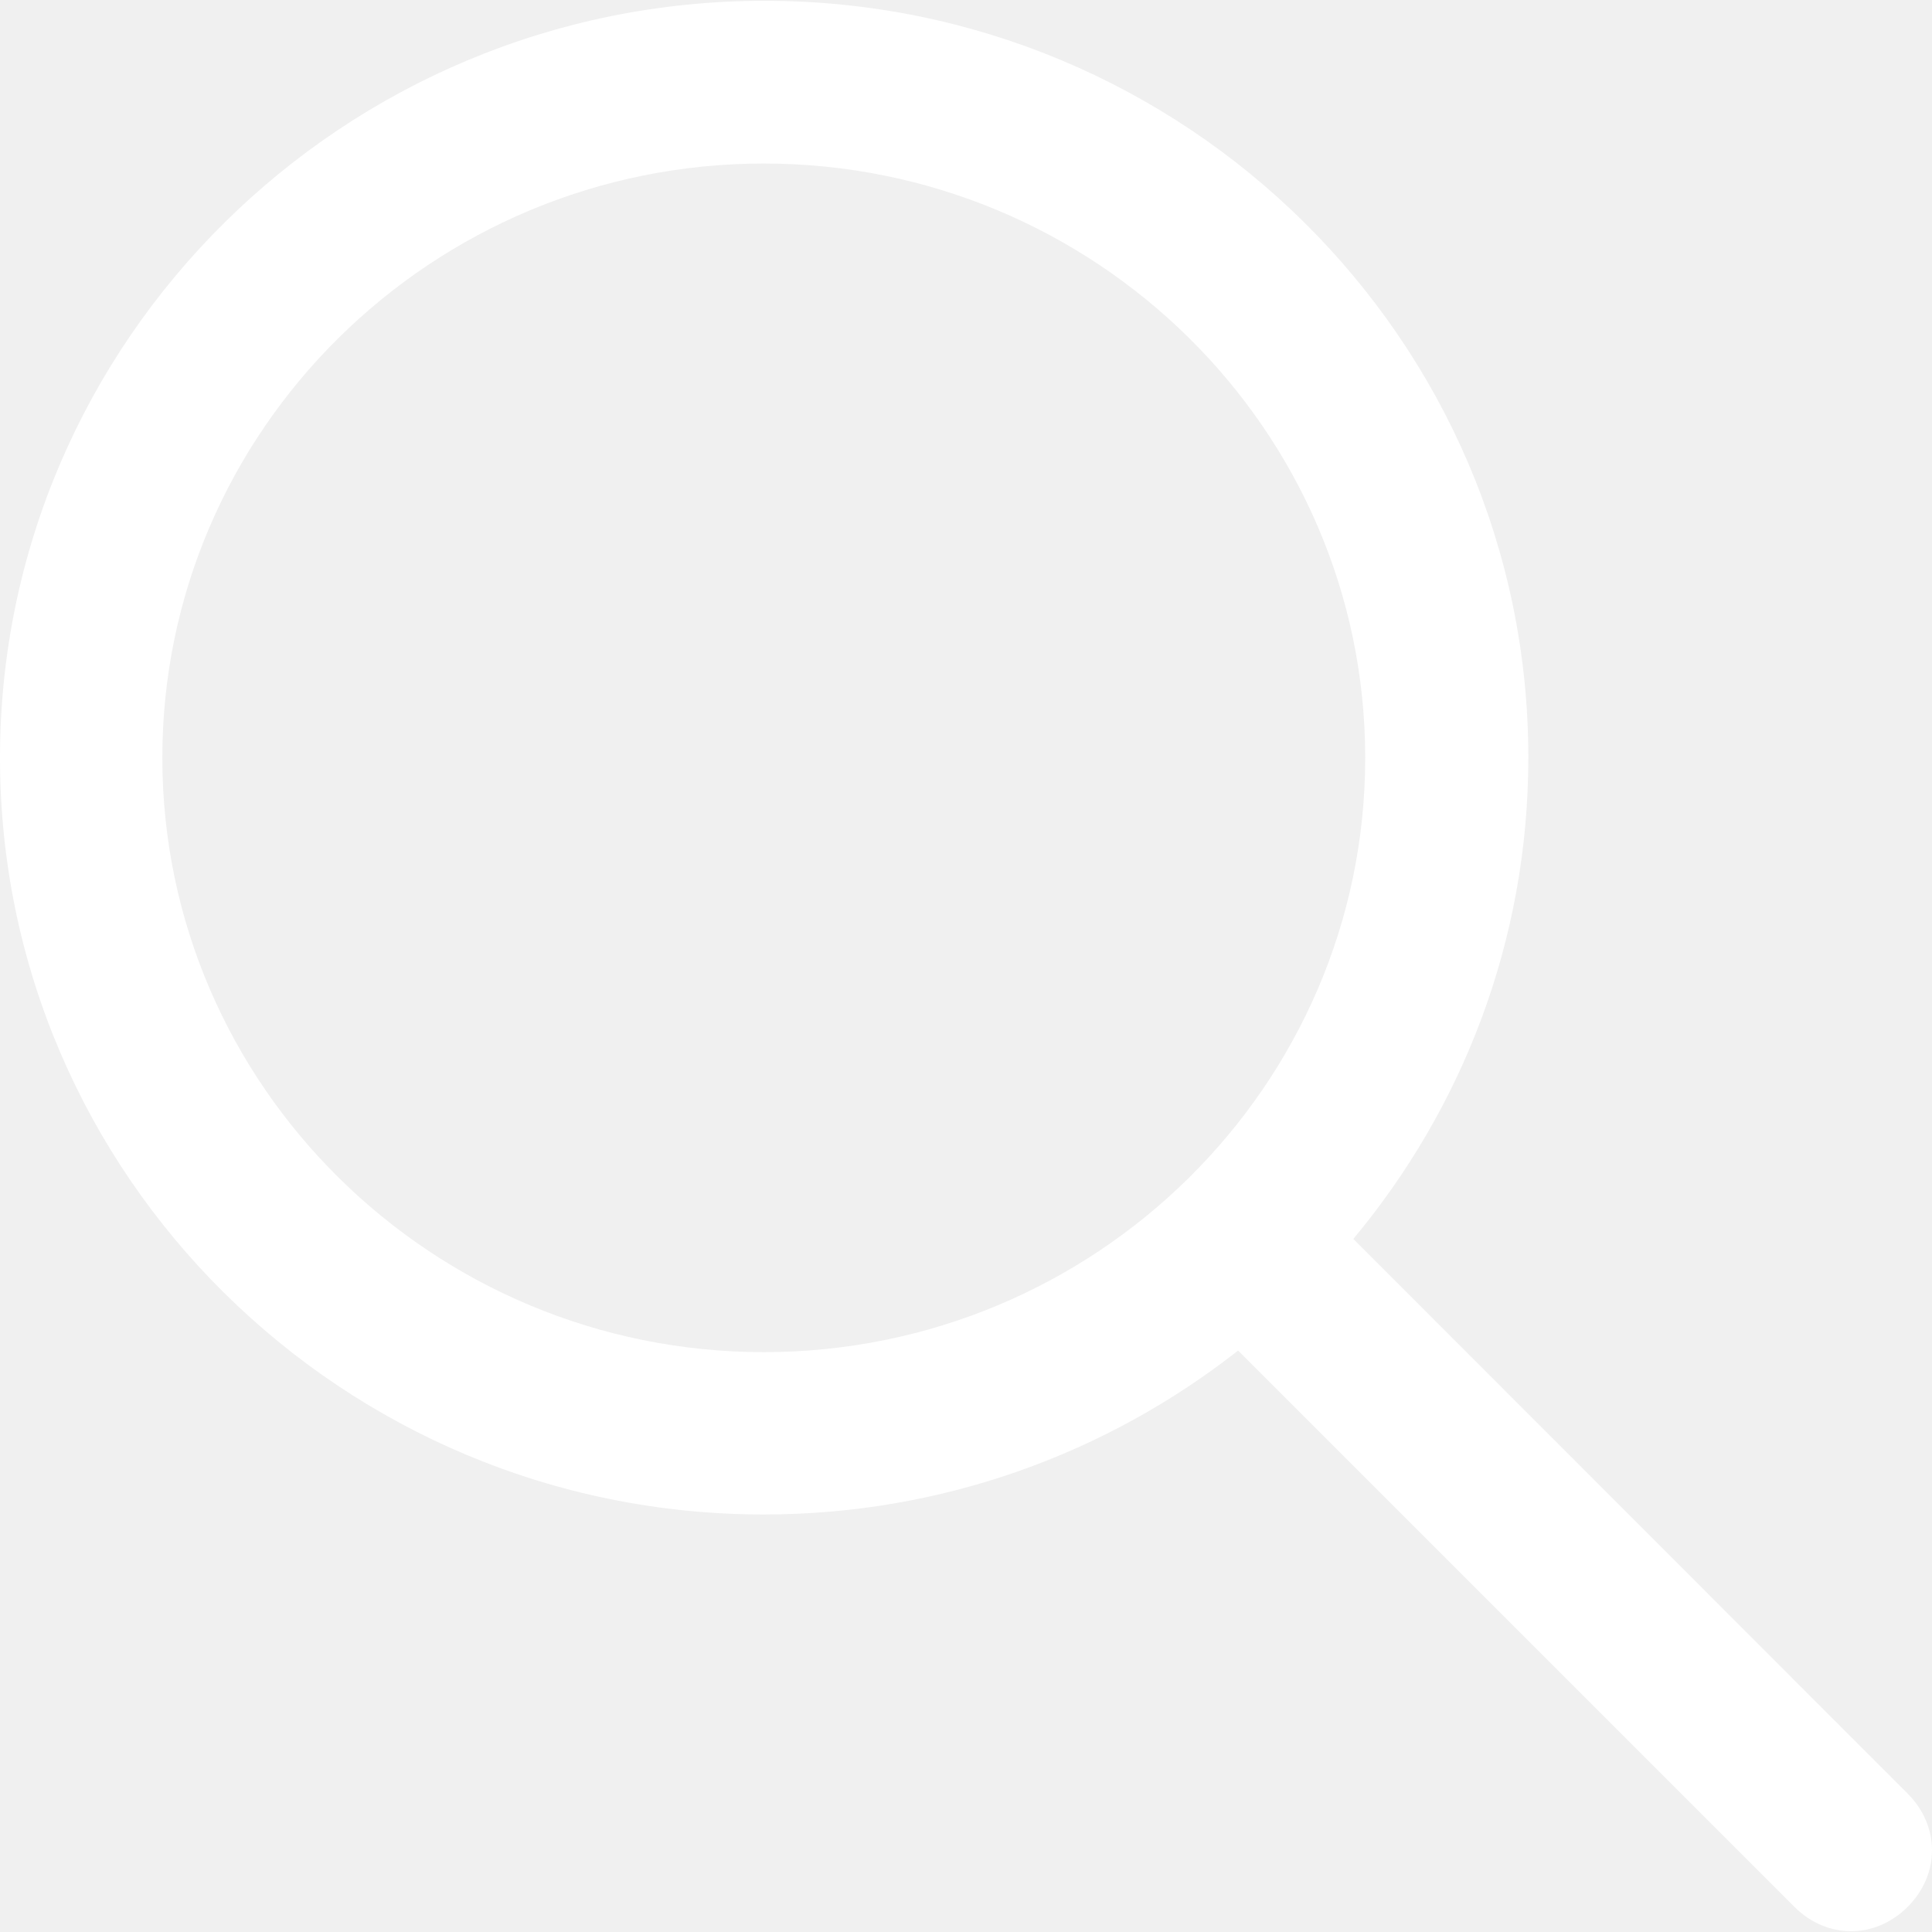
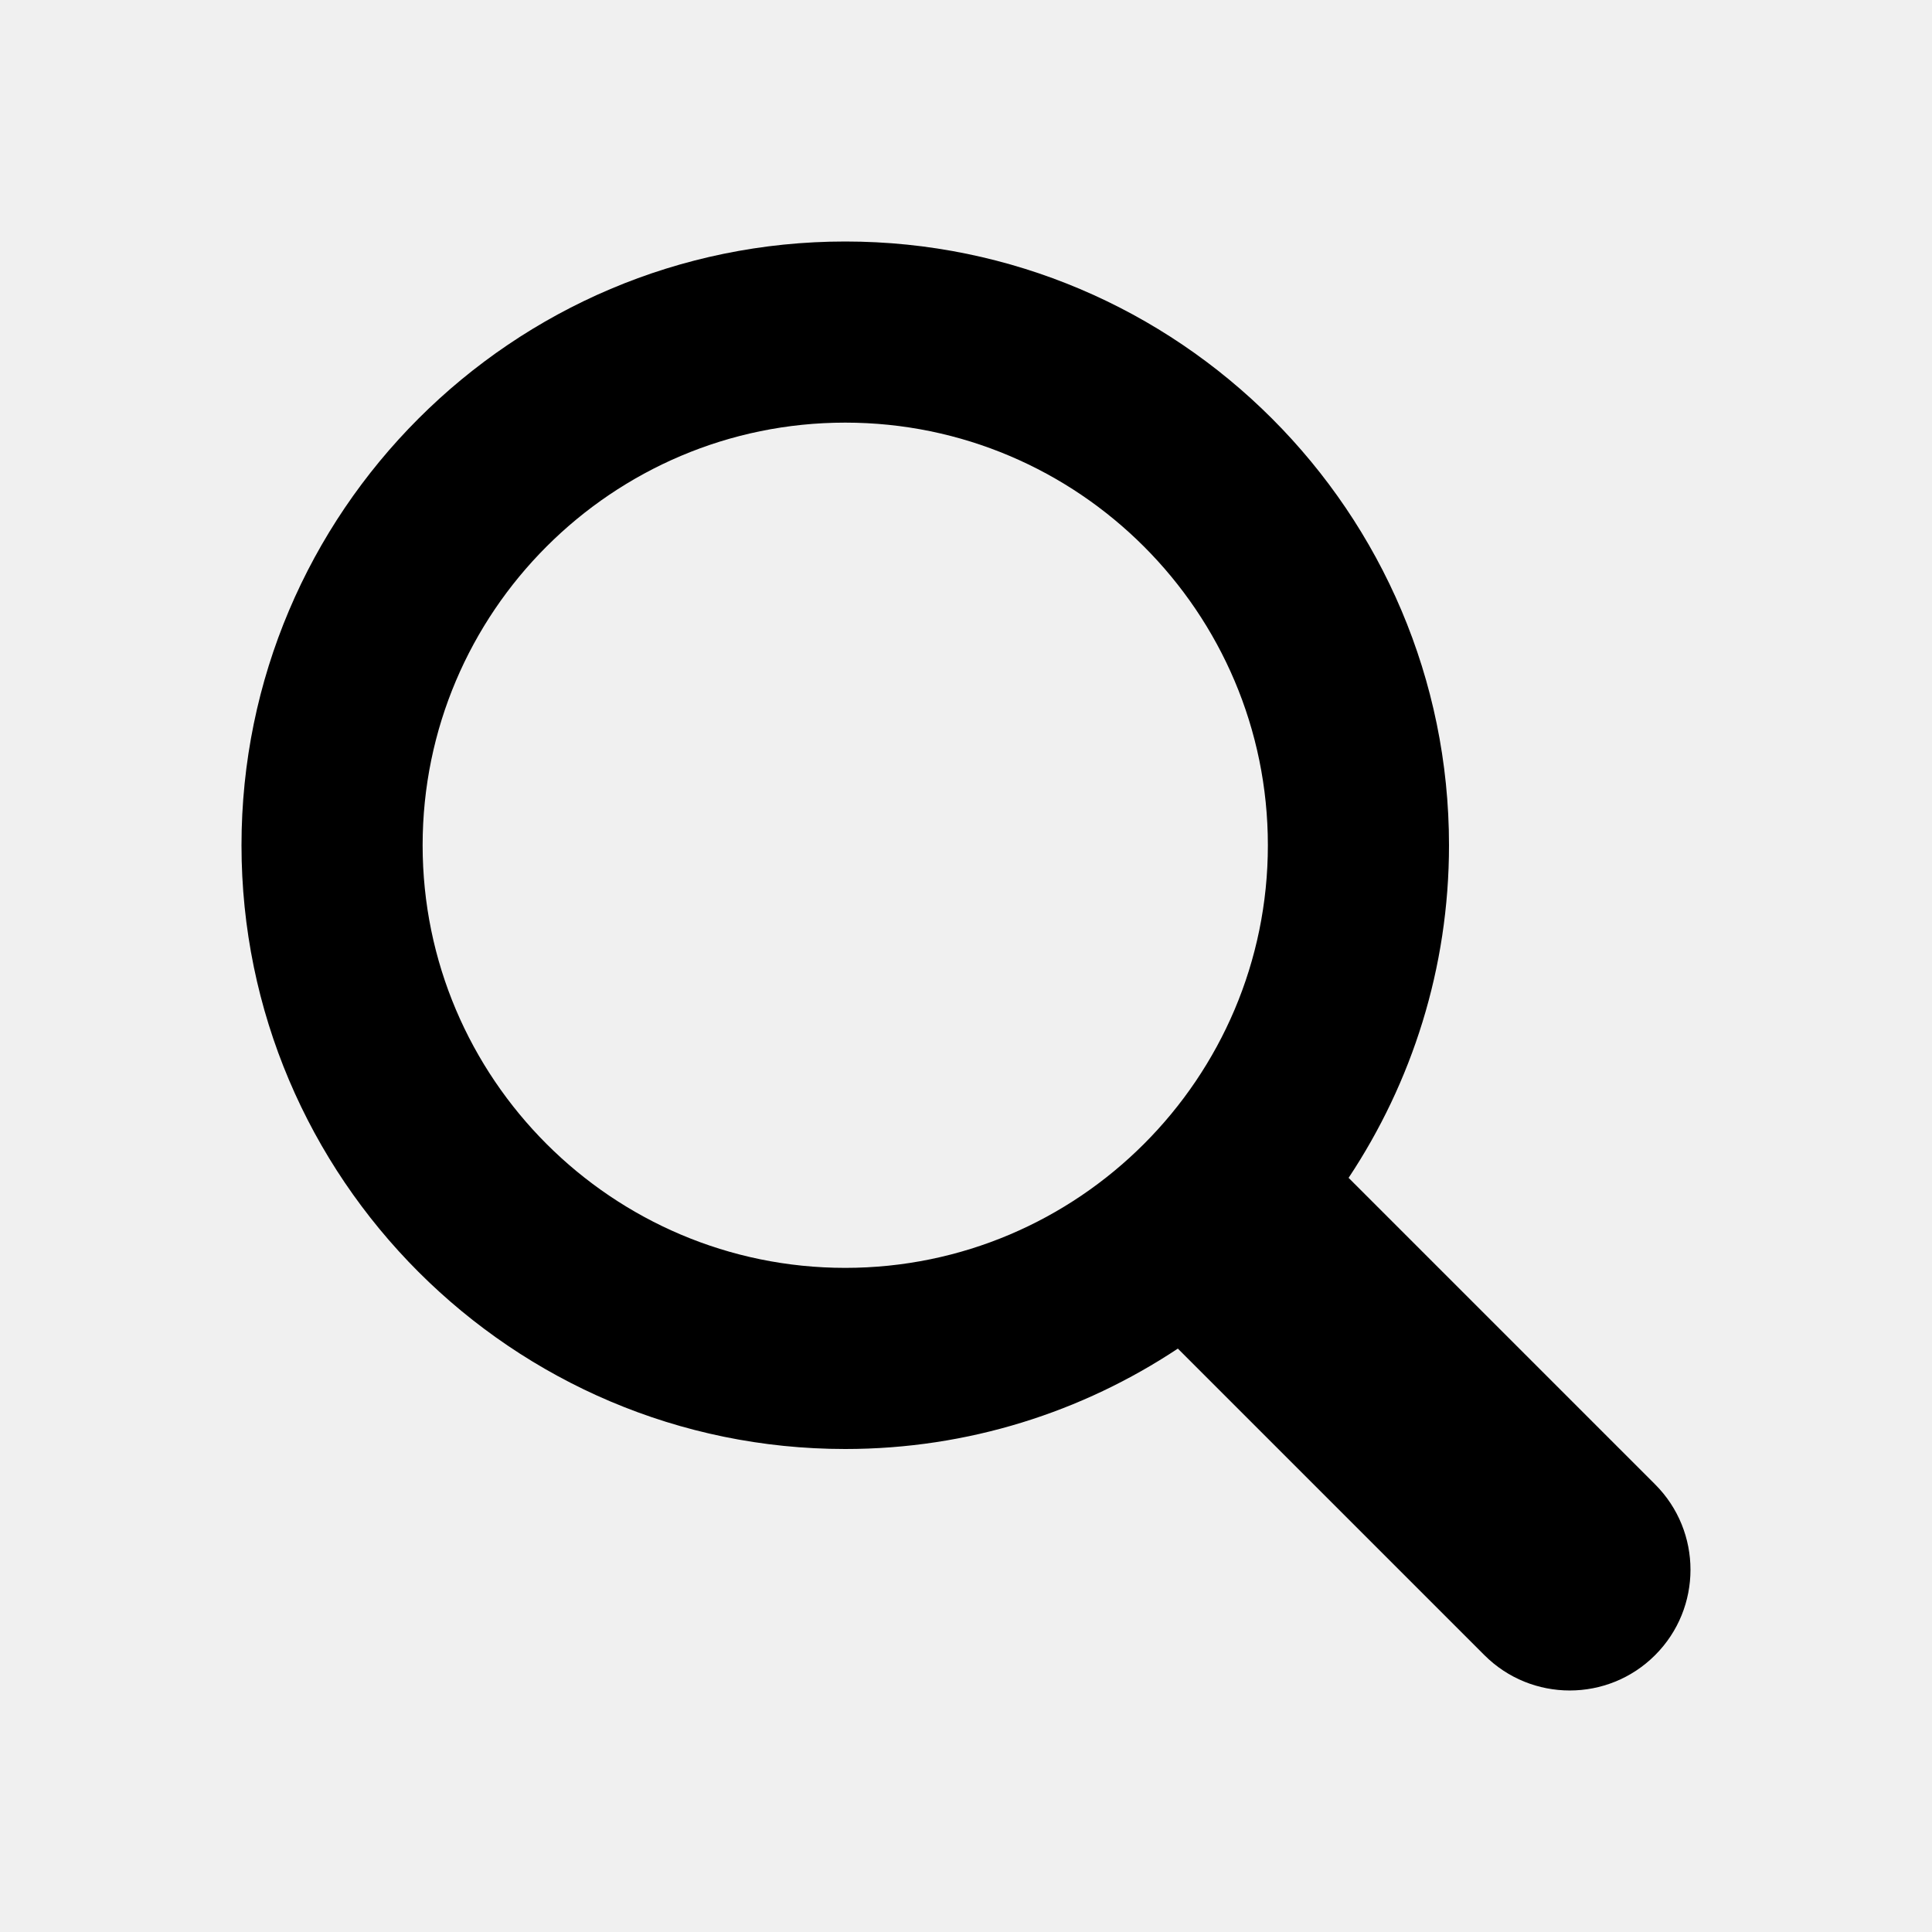
- <svg xmlns="http://www.w3.org/2000/svg" fill="white" version="1.1" id="Capa_1" x="0px" y="0px" viewBox="0 0 487.95 487.95" style="enable-background:new 0 0 487.95 487.95;" xml:space="preserve">
-   <g>
-     <g>
-       <path d="M481.8,453l-140-140.1c27.6-33.1,44.2-75.4,44.2-121.6C386,85.9,299.5,0.2,193.1,0.2S0,86,0,191.4s86.5,191.1,192.9,191.1    c45.2,0,86.8-15.5,119.8-41.4l140.5,140.5c8.2,8.2,20.4,8.2,28.6,0C490,473.4,490,461.2,481.8,453z M41,191.4    c0-82.8,68.2-150.1,151.9-150.1s151.9,67.3,151.9,150.1s-68.2,150.1-151.9,150.1S41,274.1,41,191.4z" />
-     </g>
-   </g>
-   <g>
- </g>
-   <g>
- </g>
-   <g>
- </g>
-   <g>
- </g>
-   <g>
- </g>
-   <g>
- </g>
-   <g>
- </g>
-   <g>
- </g>
-   <g>
- </g>
-   <g>
- </g>
-   <g>
- </g>
-   <g>
- </g>
-   <g>
- </g>
-   <g>
- </g>
-   <g>
- </g>
+ <svg xmlns="http://www.w3.org/2000/svg" enable-background="new 0 0 32 32" id="Glyph" version="1.1" viewBox="0 0 32 32" xml:space="preserve">
+   <path d="M27.414,24.586l-5.077-5.077C23.386,17.928,24,16.035,24,14c0-5.514-4.486-10-10-10S4,8.486,4,14  s4.486,10,10,10c2.035,0,3.928-0.614,5.509-1.663l5.077,5.077c0.78,0.781,2.048,0.781,2.828,0  C28.195,26.633,28.195,25.367,27.414,24.586z M7,14c0-3.86,3.14-7,7-7s7,3.14,7,7s-3.14,7-7,7S7,17.86,7,14z" id="XMLID_223_" />
</svg>
